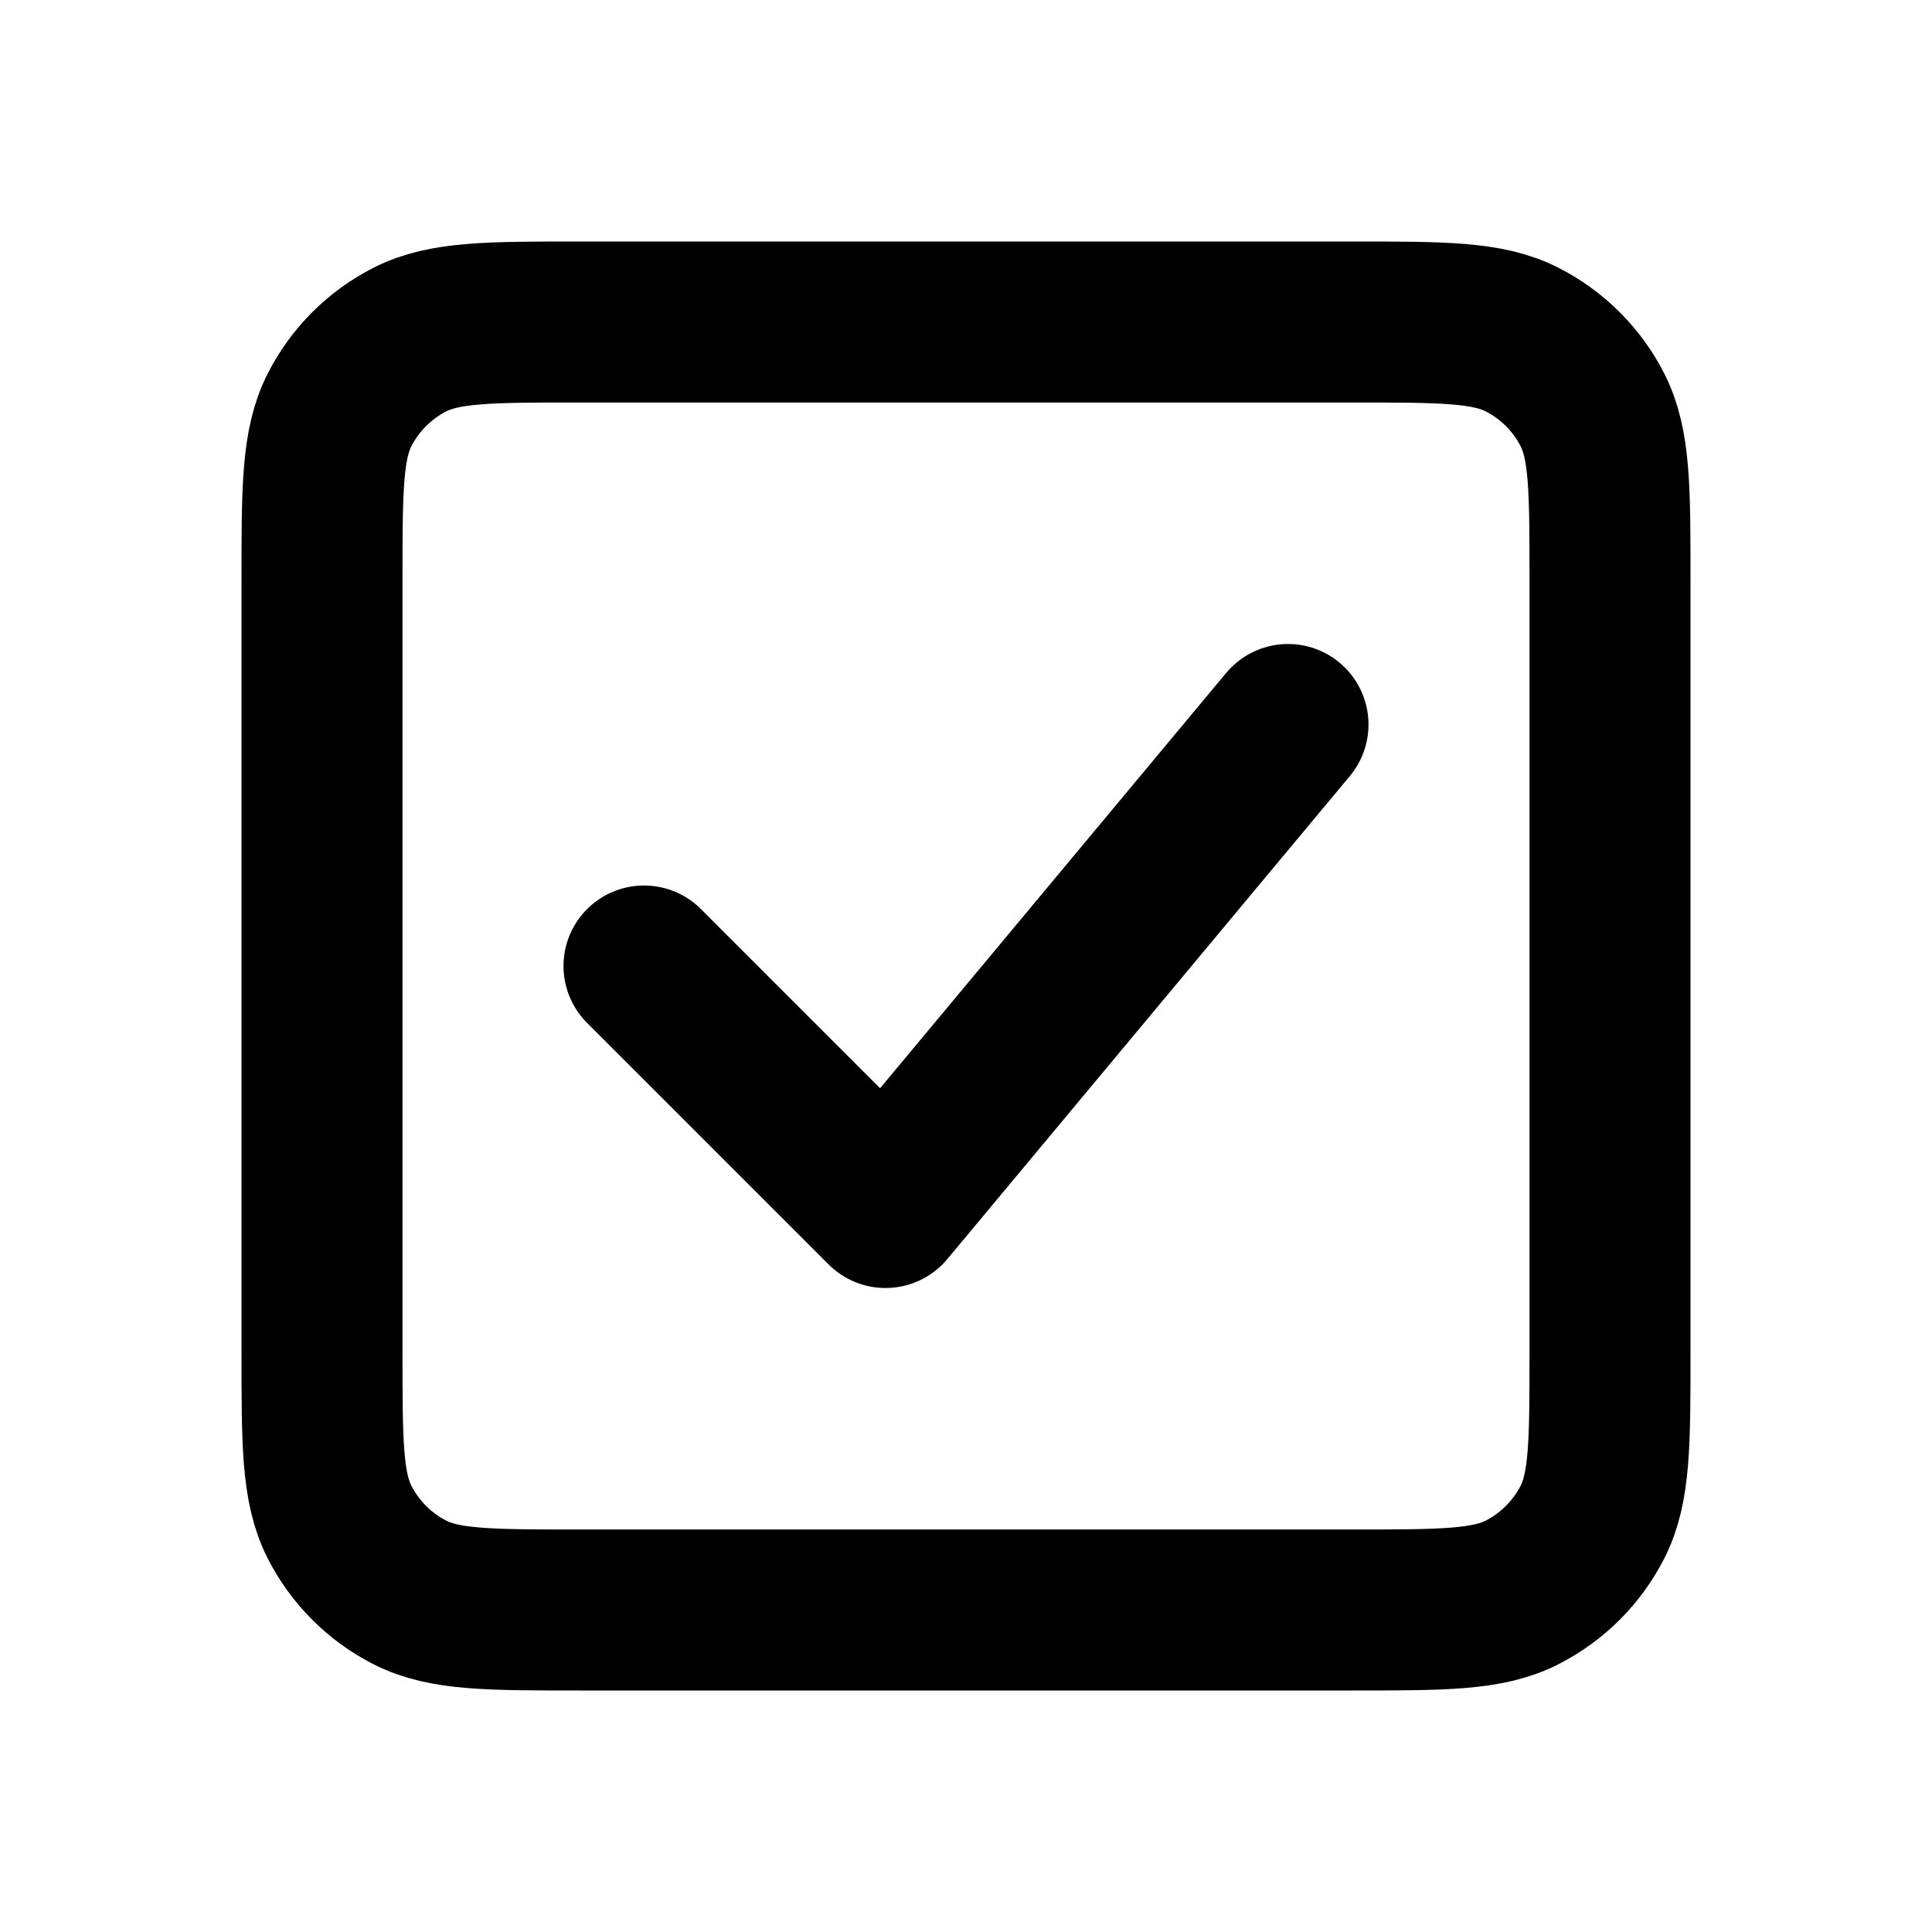
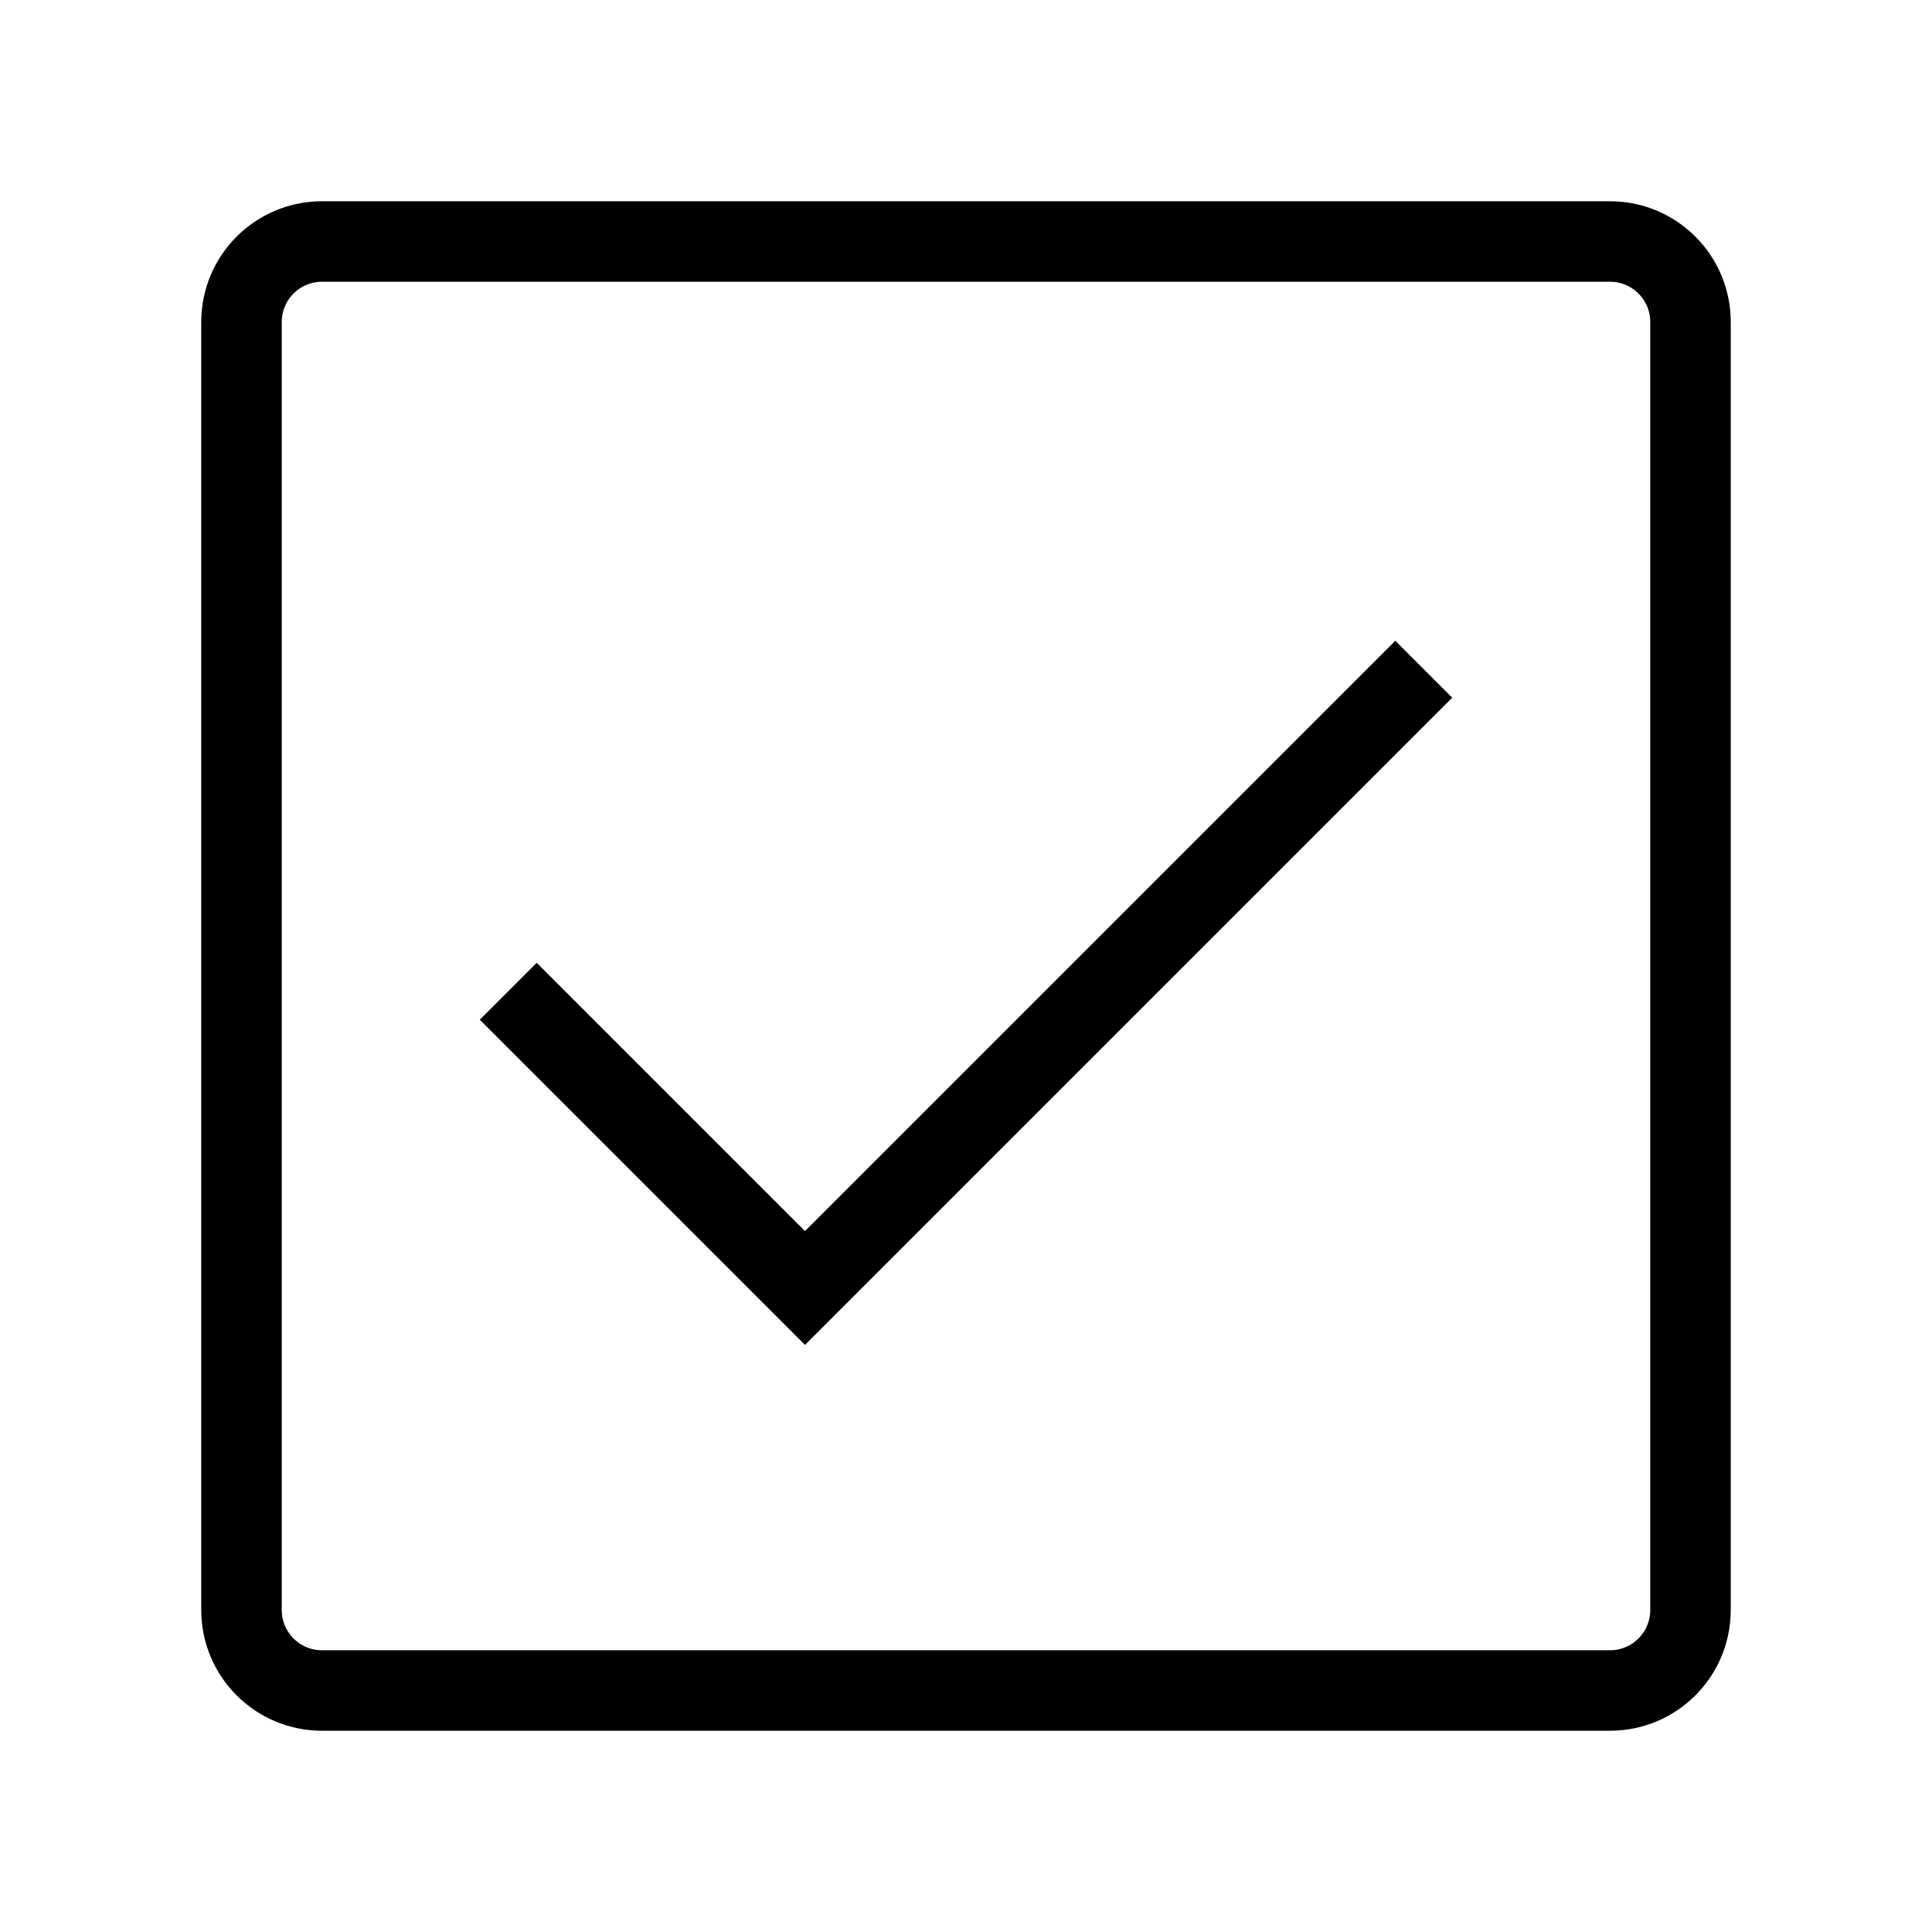
- <svg xmlns="http://www.w3.org/2000/svg" width="800px" height="800px" viewBox="0 0 24 24" fill="none">
-   <g id="Interface / Checkbox_Check">
-     <path id="Vector" d="M8 12L11 15L16 9M4 16.8V7.2C4 6.08 4 5.52 4.218 5.092C4.41 4.715 4.715 4.41 5.092 4.218C5.52 4 6.08 4 7.2 4H16.8C17.92 4 18.48 4 18.907 4.218C19.284 4.41 19.59 4.715 19.782 5.092C20 5.519 20 6.079 20 7.197V16.804C20 17.922 20 18.48 19.782 18.908C19.59 19.284 19.284 19.59 18.907 19.782C18.48 20 17.921 20 16.803 20H7.197C6.079 20 5.519 20 5.092 19.782C4.715 19.59 4.41 19.284 4.218 18.908C4 18.48 4 17.92 4 16.8Z" stroke="#000000" stroke-width="2" stroke-linecap="round" stroke-linejoin="round" />
-   </g>
+ <svg xmlns="http://www.w3.org/2000/svg" width="800px" height="800px" viewBox="0 0 24 24" aria-labelledby="checkboxIconTitle" stroke="#000000" stroke-width="1" stroke-linecap="square" stroke-linejoin="miter" fill="none" color="#000000">
+   <rect x="21" y="3" width="18" height="18" rx="1" transform="rotate(90 21 3)" />
+   <path d="M6.667 12.667L10 16L17.333 8.667" />
</svg>
